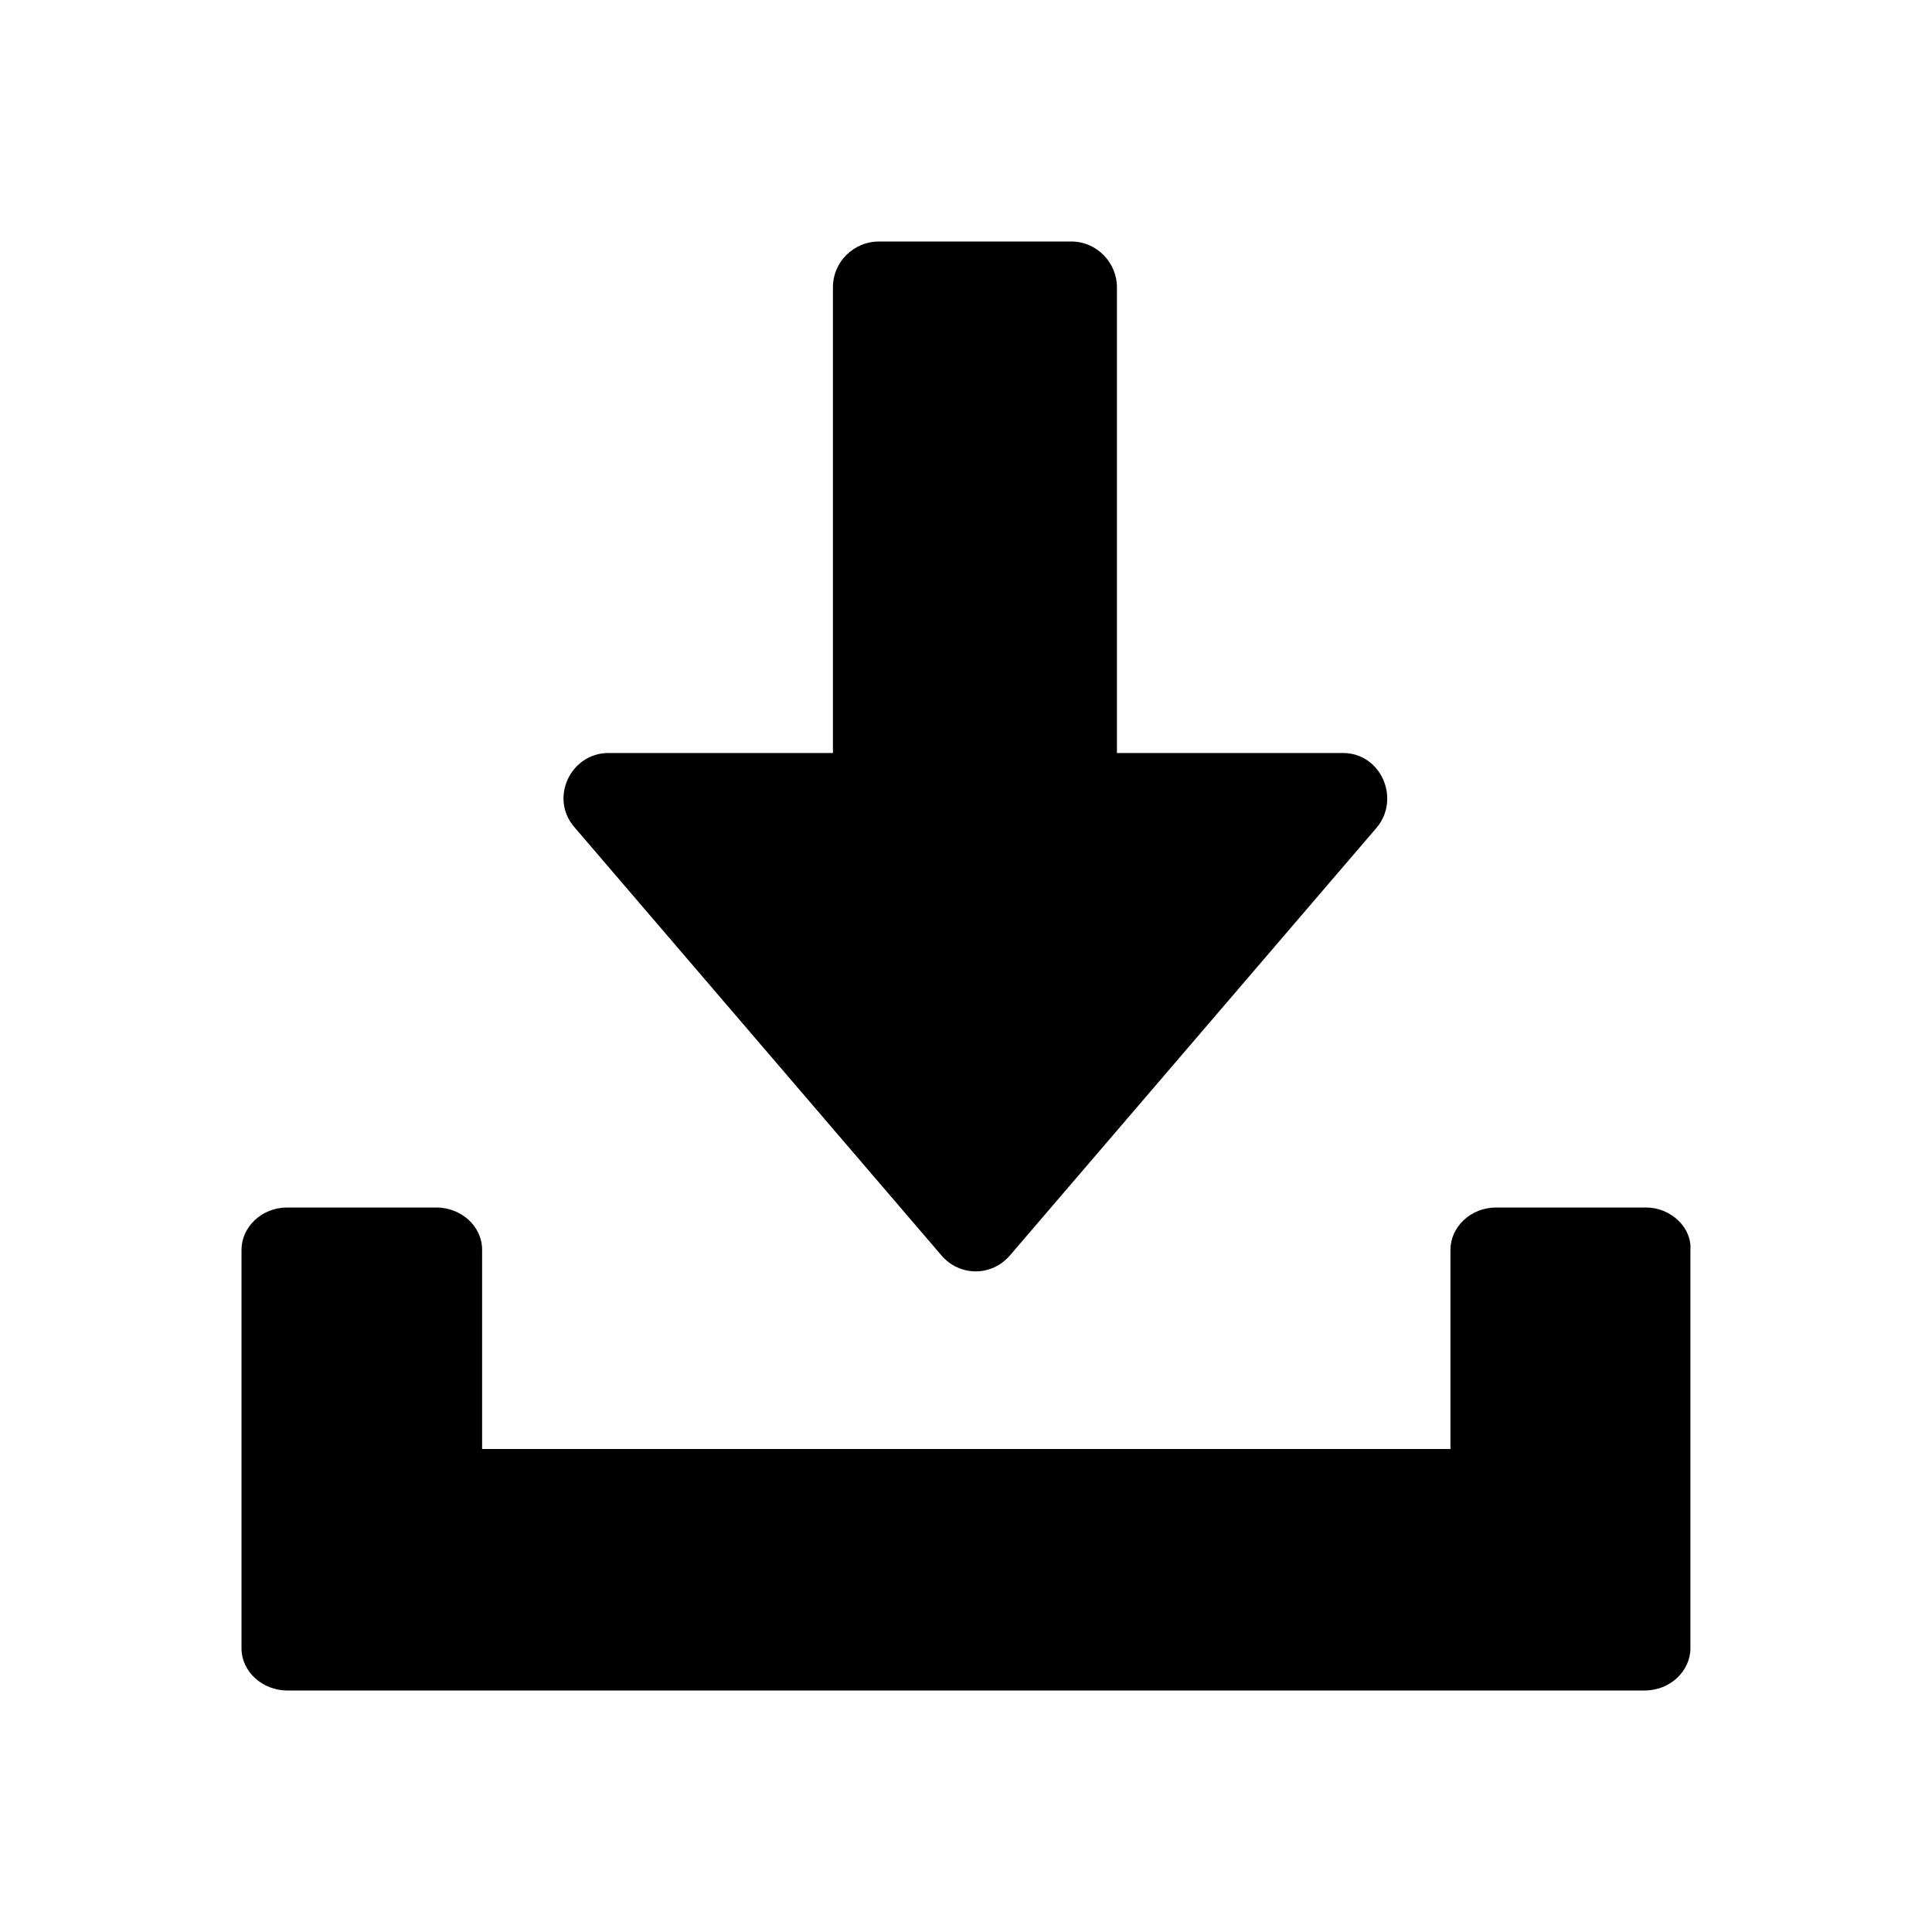
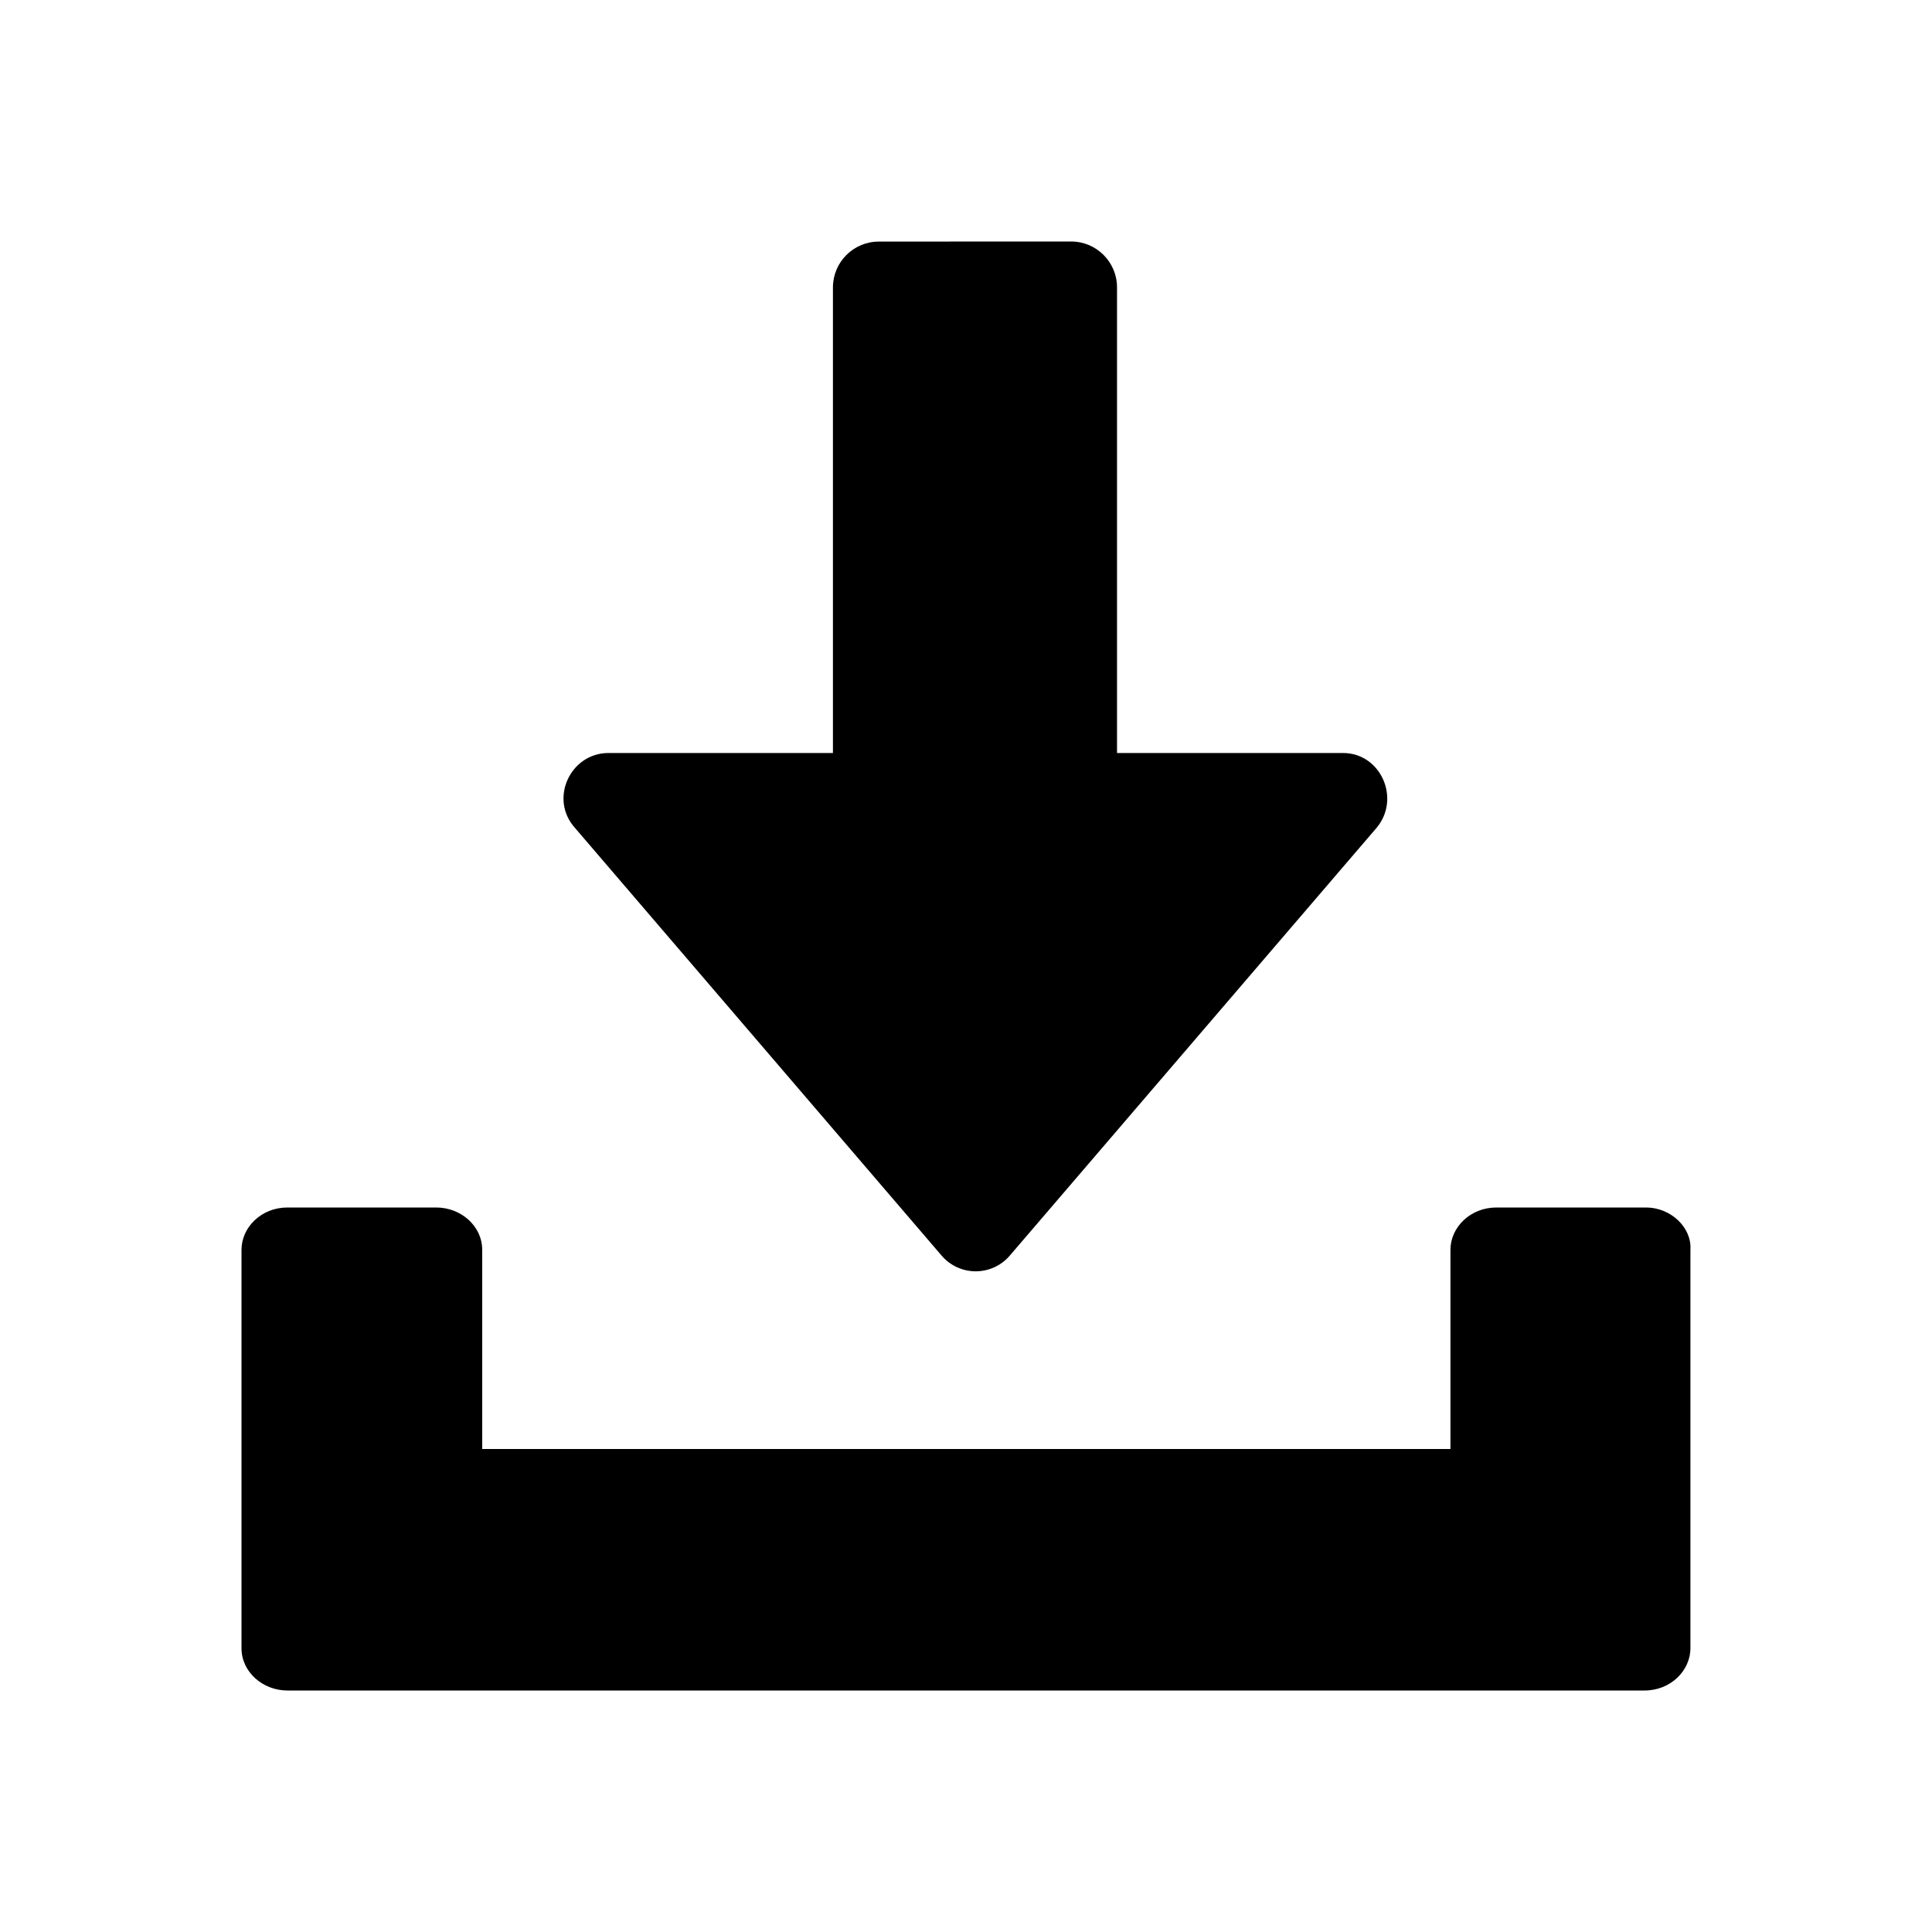
- <svg xmlns="http://www.w3.org/2000/svg" width="24px" height="24px" viewBox="0 0 24 24" version="1.1">
-   <g id="Page-1" stroke="none" stroke-width="1" fill="none" fill-rule="evenodd">
-     <g id="Artboard" transform="translate(-201, -101)" fill="#000000" fill-rule="nonzero">
-       <g id="05.Import" transform="translate(201, 101)">
-         <path d="M5.42,15 C5.724,15 5.989,15.228 5.989,15.526 L5.989,15.526 L5.989,18 L18.018,18 L18.018,15.526 C18.018,15.246 18.265,15 18.587,15 L18.587,15 L20.449,15 C20.752,15 21.018,15.246 20.999,15.526 L20.999,15.526 L20.999,20.474 C20.999,20.754 20.752,21 20.43,21 L20.43,21 L3.569,21 C3.266,21 3,20.772 3,20.474 L3,20.474 L3,15.526 C3,15.246 3.247,15 3.569,15 L3.569,15 Z M13.306,3 C13.629,3 13.875,3.266 13.875,3.569 L13.875,3.569 L13.875,9.354 L16.682,9.354 C17.156,9.354 17.403,9.923 17.1,10.283 L17.1,10.283 L12.547,15.594 C12.32,15.86 11.921,15.86 11.694,15.594 L11.694,15.594 L7.142,10.283 C6.819,9.923 7.085,9.354 7.559,9.354 L7.559,9.354 L10.347,9.354 L10.347,3.569 C10.347,3.247 10.613,3 10.916,3 L10.916,3 Z" id="Import" />
-       </g>
-     </g>
-   </g>
+ <svg xmlns="http://www.w3.org/2000/svg" width="24" height="24" viewBox="0 0 24 24">
+   <path d="M5.42 15c.304 0 .57.228.57.526V18h12.028v-2.474c0-.28.247-.526.57-.526h1.861c.303 0 .569.246.55.526v4.948c0 .28-.247.526-.569.526H3.57C3.266 21 3 20.772 3 20.474v-4.948c0-.28.247-.526.569-.526Zm7.886-12a.57.57 0 0 1 .57.569v5.785h2.806c.474 0 .721.57.418.93l-4.553 5.31a.557.557 0 0 1-.853 0l-4.552-5.31c-.323-.36-.057-.93.417-.93h2.788V3.57a.57.57 0 0 1 .57-.569Z" fill="#000" fill-rule="nonzero" />
</svg>
